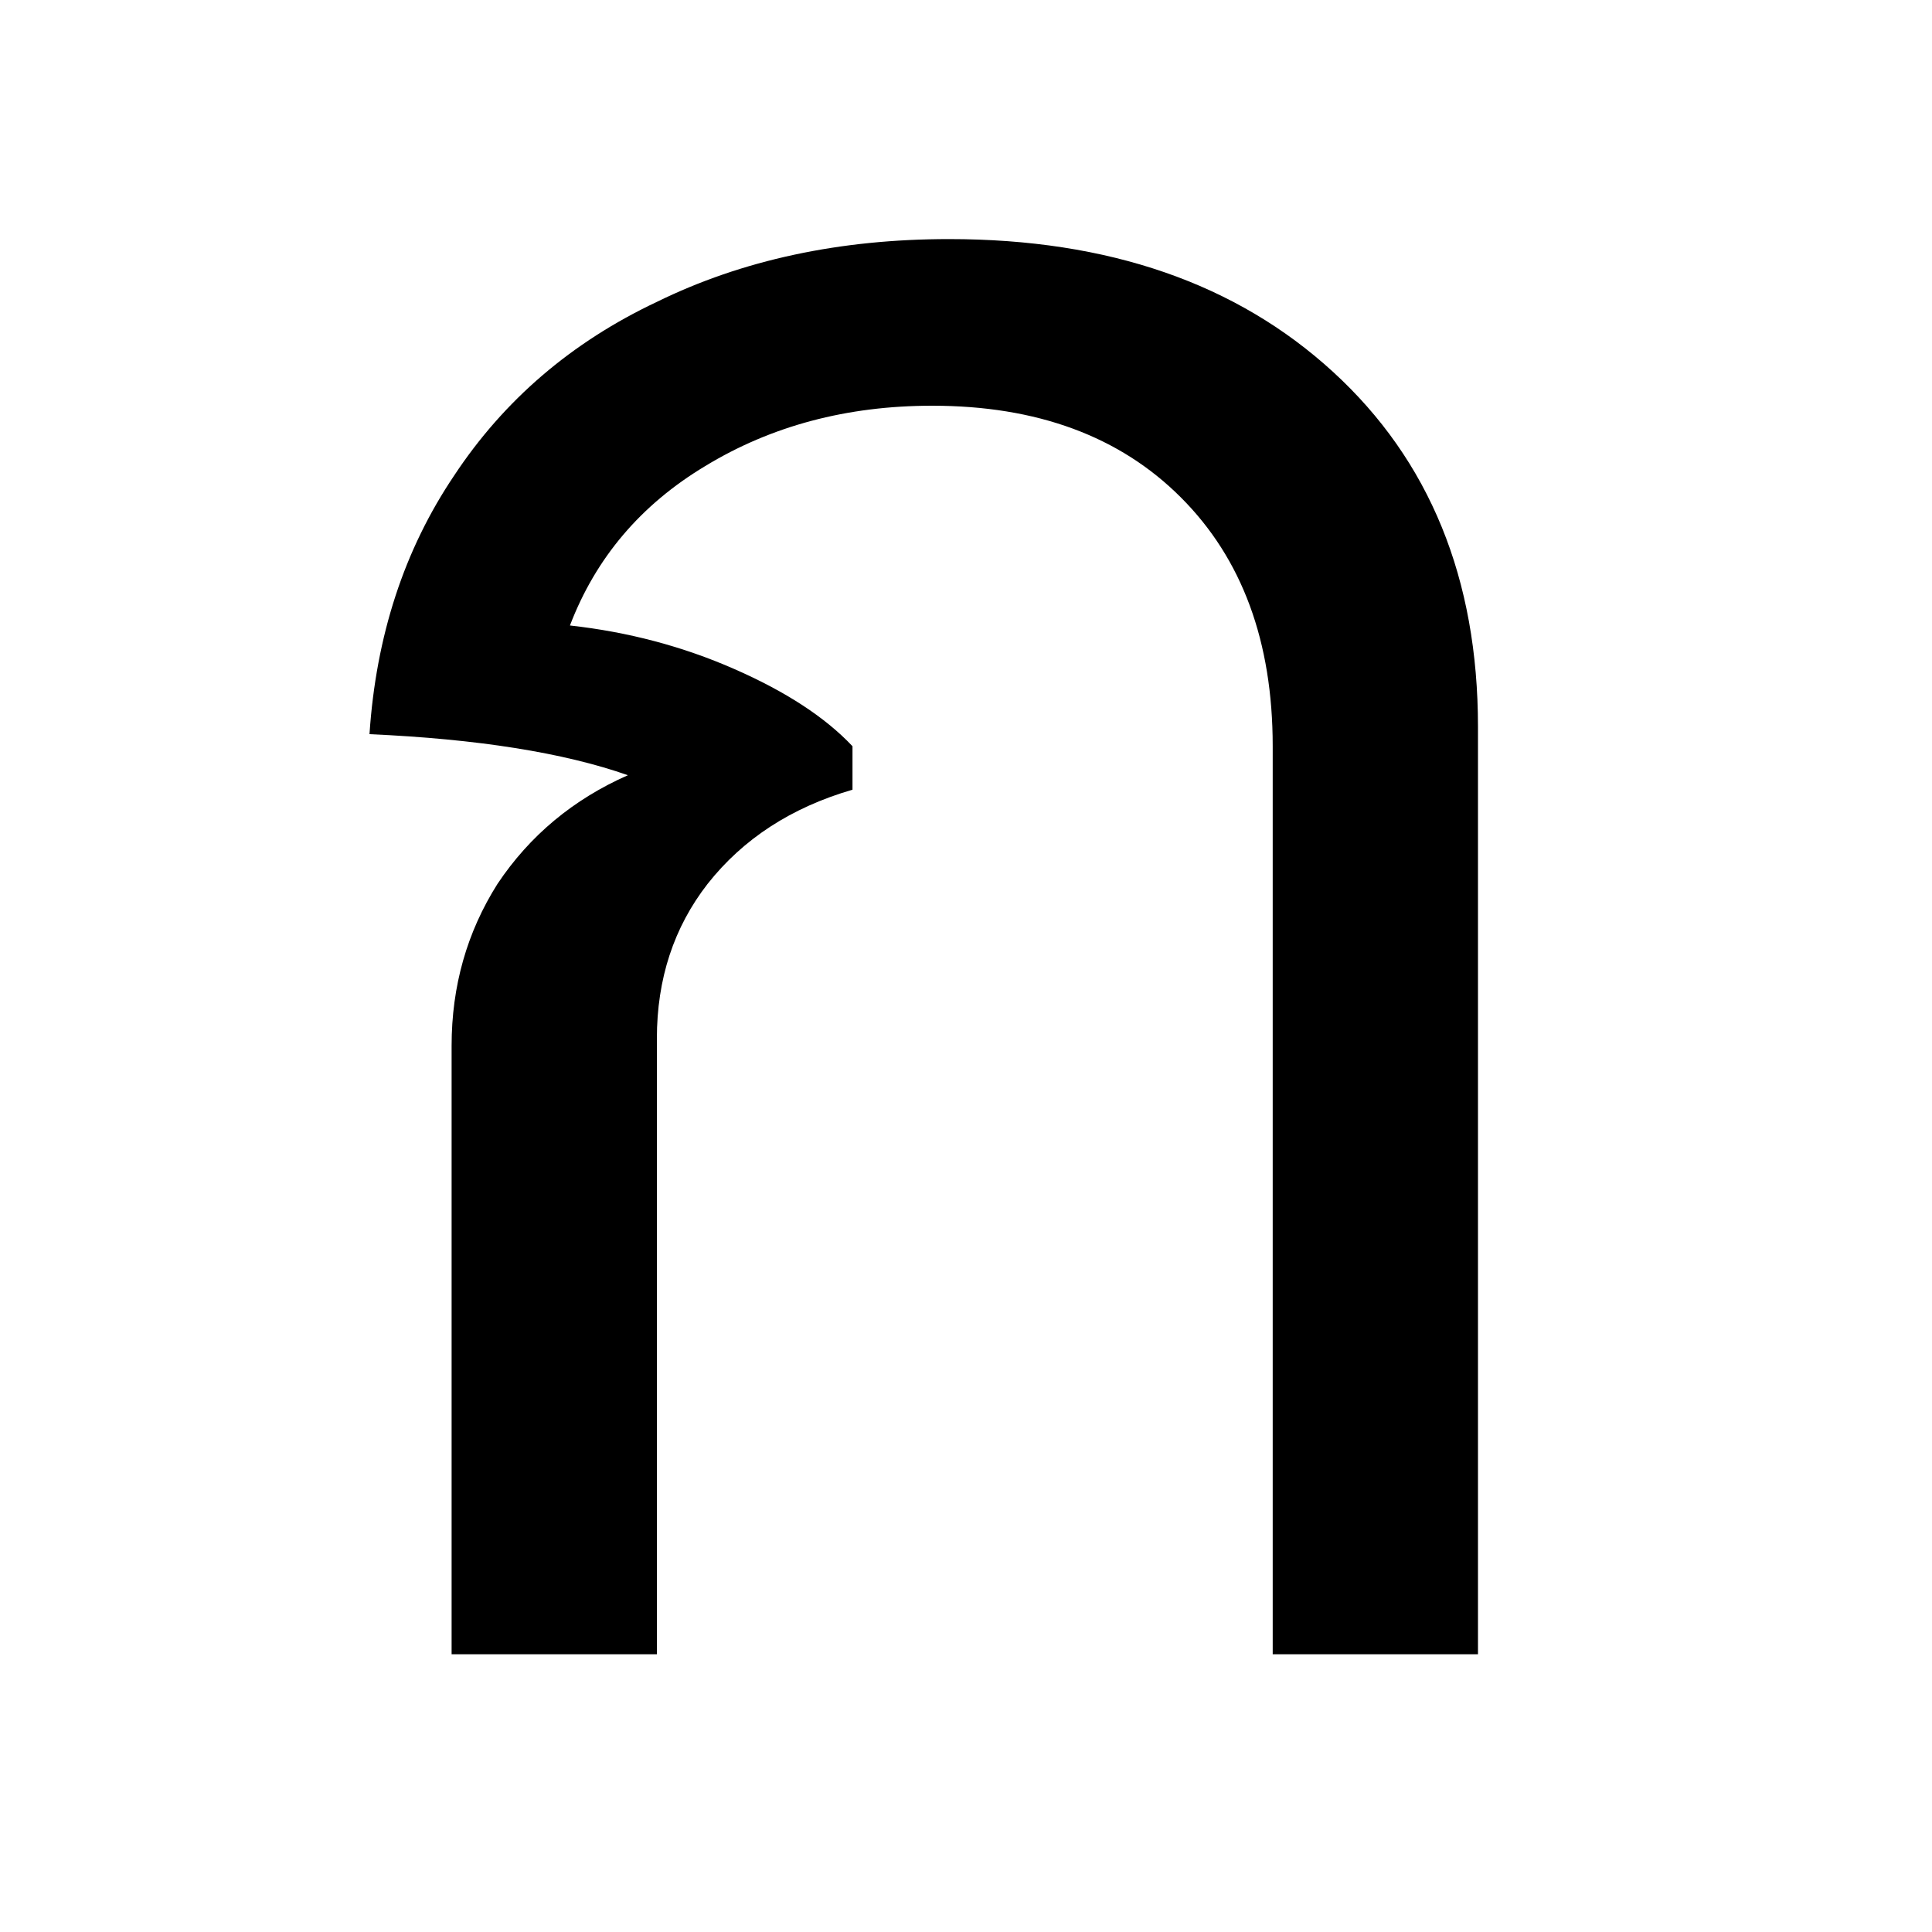
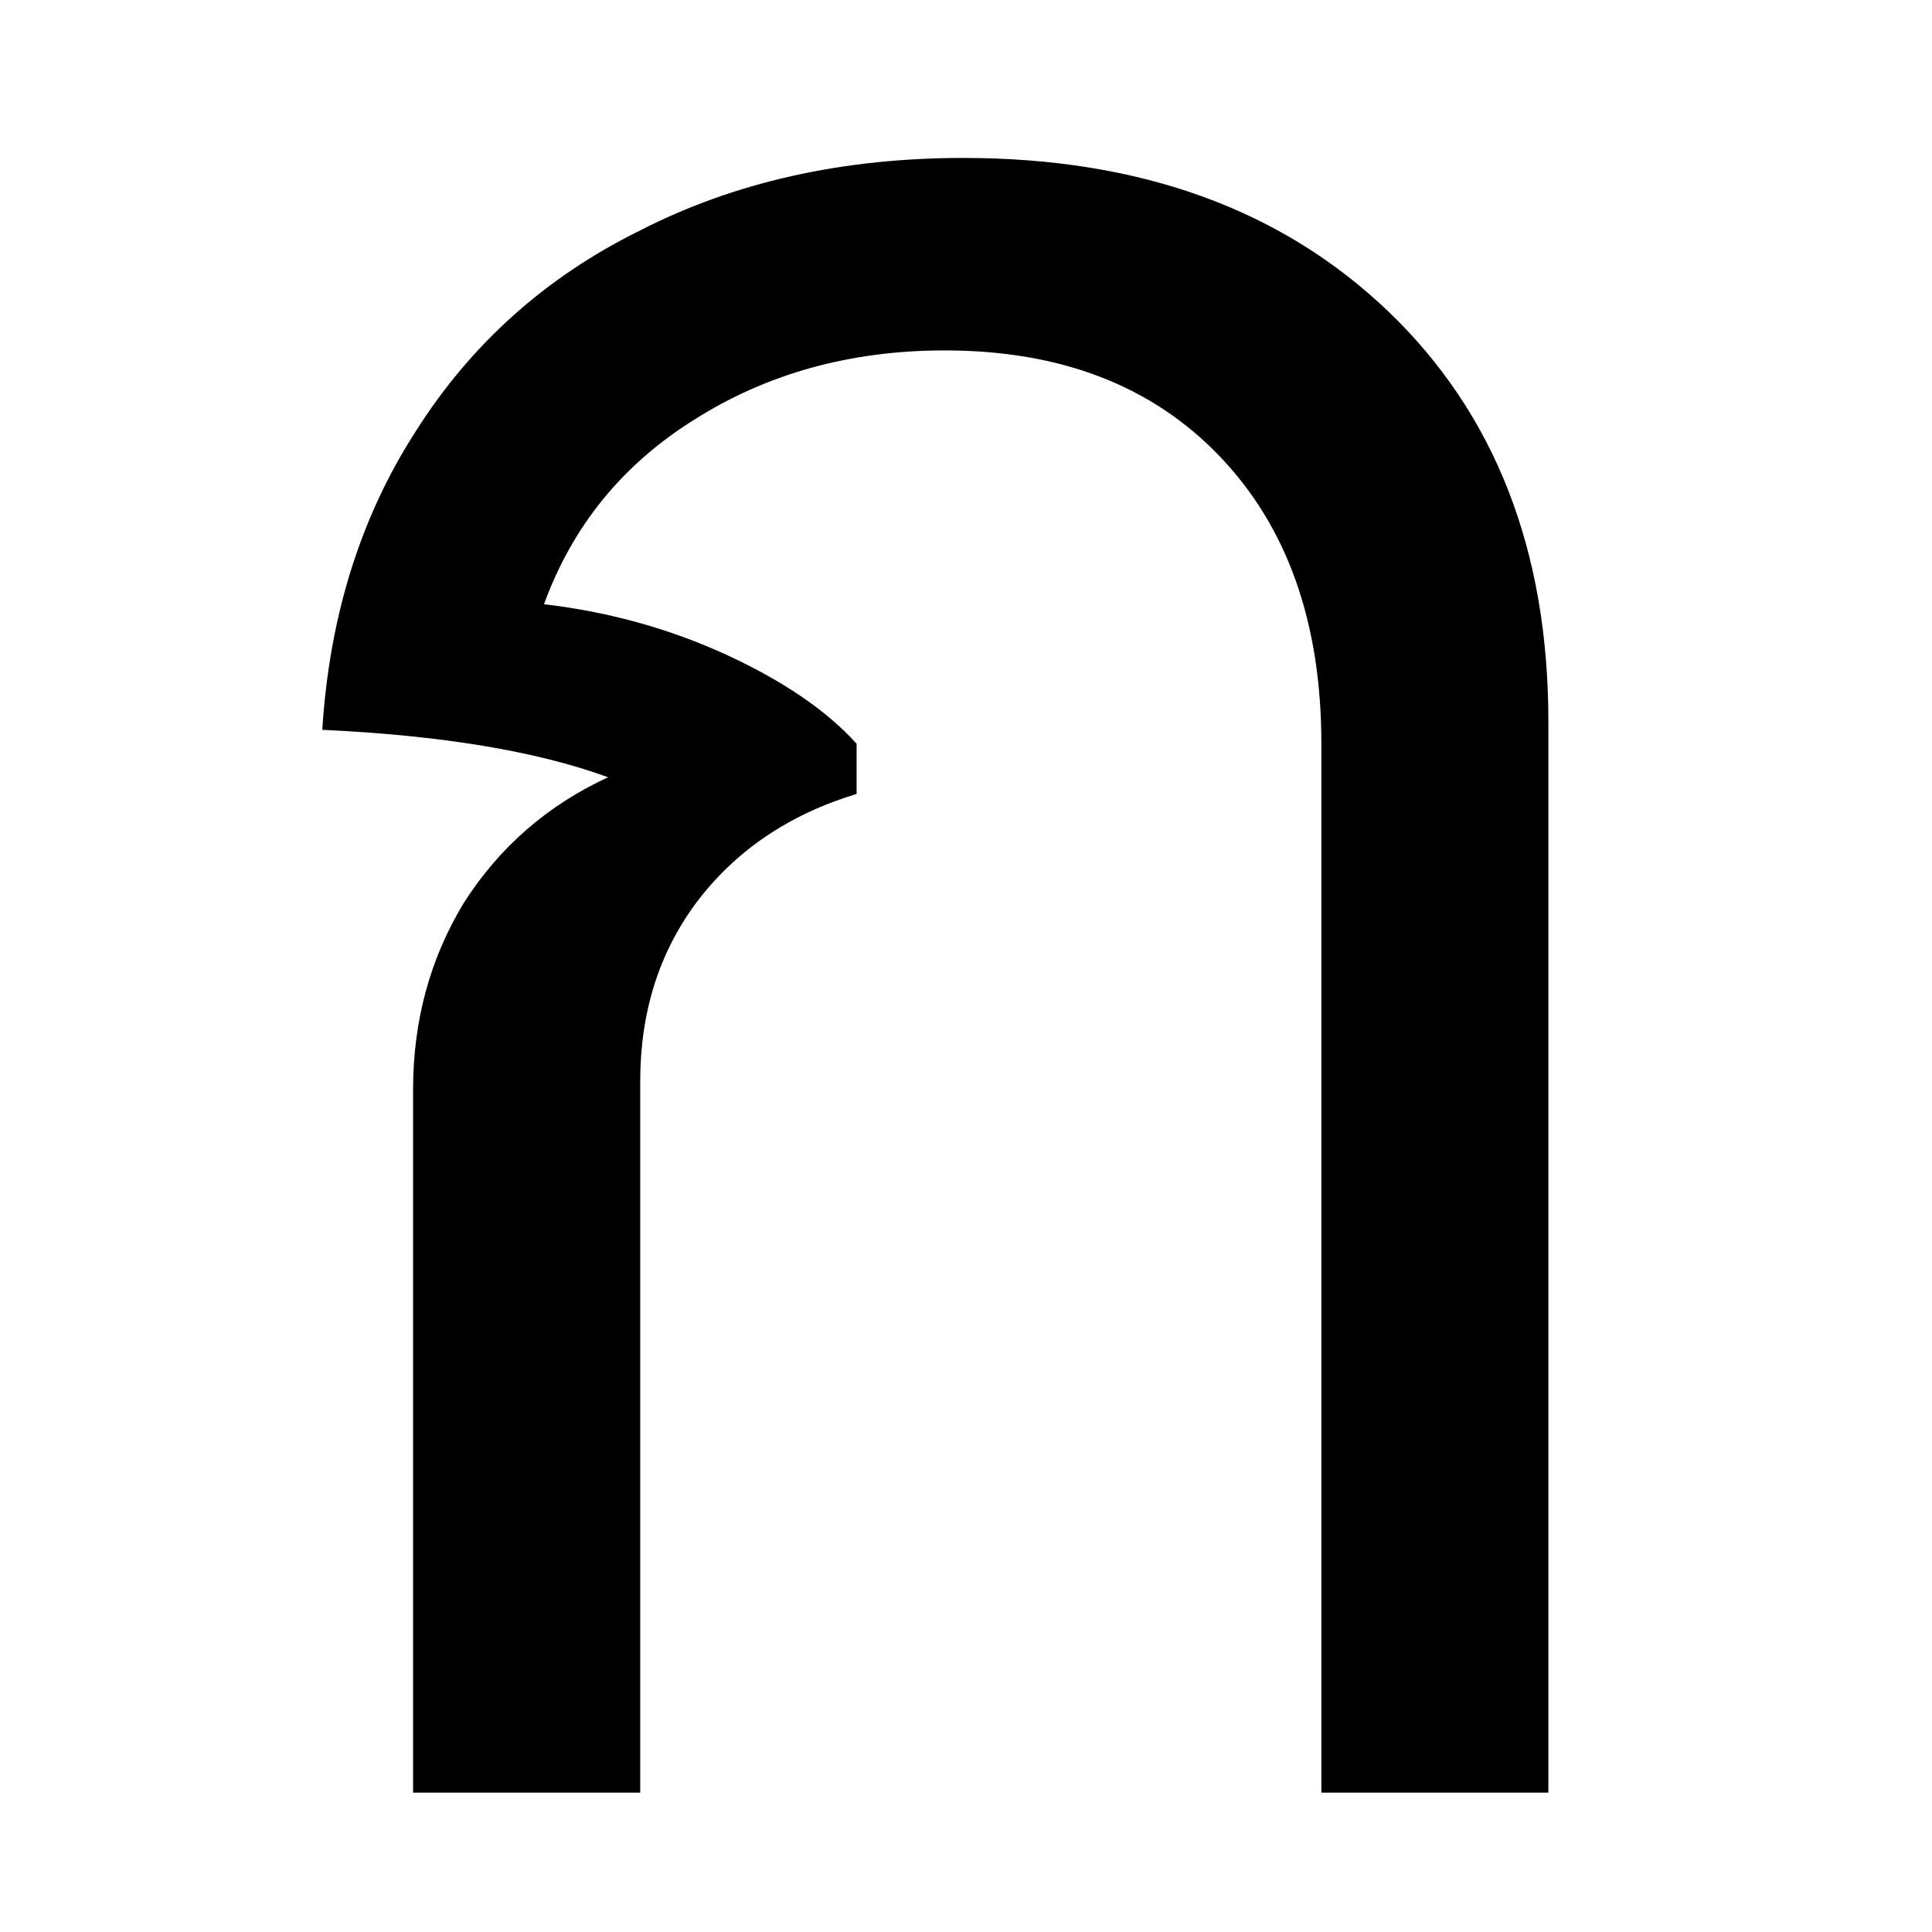
<svg xmlns="http://www.w3.org/2000/svg" width="16" height="16" viewBox="0 0 16 16">
-   <path d="M3.74 8.66C3.74 8.167 3.867 7.72 4.12 7.32C4.387 6.92 4.747 6.62 5.2 6.42C4.667 6.233 3.954 6.12 3.06 6.08C3.114 5.267 3.347 4.553 3.76 3.94C4.174 3.313 4.734 2.833 5.44 2.5C6.147 2.153 6.954 1.98 7.86 1.98C9.18 1.98 10.24 2.347 11.04 3.08C11.84 3.813 12.24 4.793 12.24 6.02V13.7H10.54V6.18C10.54 5.313 10.287 4.627 9.78 4.12C9.274 3.613 8.587 3.36 7.72 3.36C7.014 3.36 6.387 3.527 5.84 3.86C5.307 4.18 4.934 4.62 4.72 5.18C5.2 5.233 5.654 5.353 6.08 5.54C6.507 5.727 6.834 5.94 7.06 6.18V6.54C6.554 6.687 6.154 6.947 5.86 7.32C5.58 7.68 5.44 8.107 5.44 8.6V13.7H3.74V8.66Z" />
+   <path d="M3.421 9.024C3.421 8.454 3.561 7.938 3.842 7.476C4.137 7.014 4.535 6.668 5.036 6.437C4.446 6.221 3.657 6.09 2.669 6.044C2.728 5.104 2.986 4.28 3.443 3.572C3.901 2.848 4.52 2.293 5.302 1.908C6.083 1.508 6.976 1.308 7.978 1.308C9.438 1.308 10.611 1.731 11.496 2.578C12.381 3.425 12.823 4.558 12.823 5.975V14.846H10.943V6.159C10.943 5.158 10.662 4.365 10.102 3.78C9.542 3.194 8.782 2.902 7.824 2.902C7.042 2.902 6.349 3.094 5.744 3.479C5.154 3.849 4.741 4.357 4.505 5.004C5.036 5.066 5.538 5.204 6.01 5.42C6.481 5.636 6.843 5.882 7.094 6.159V6.575C6.533 6.745 6.091 7.045 5.766 7.476C5.457 7.892 5.302 8.385 5.302 8.955V14.846H3.421V9.024Z" />
</svg>
